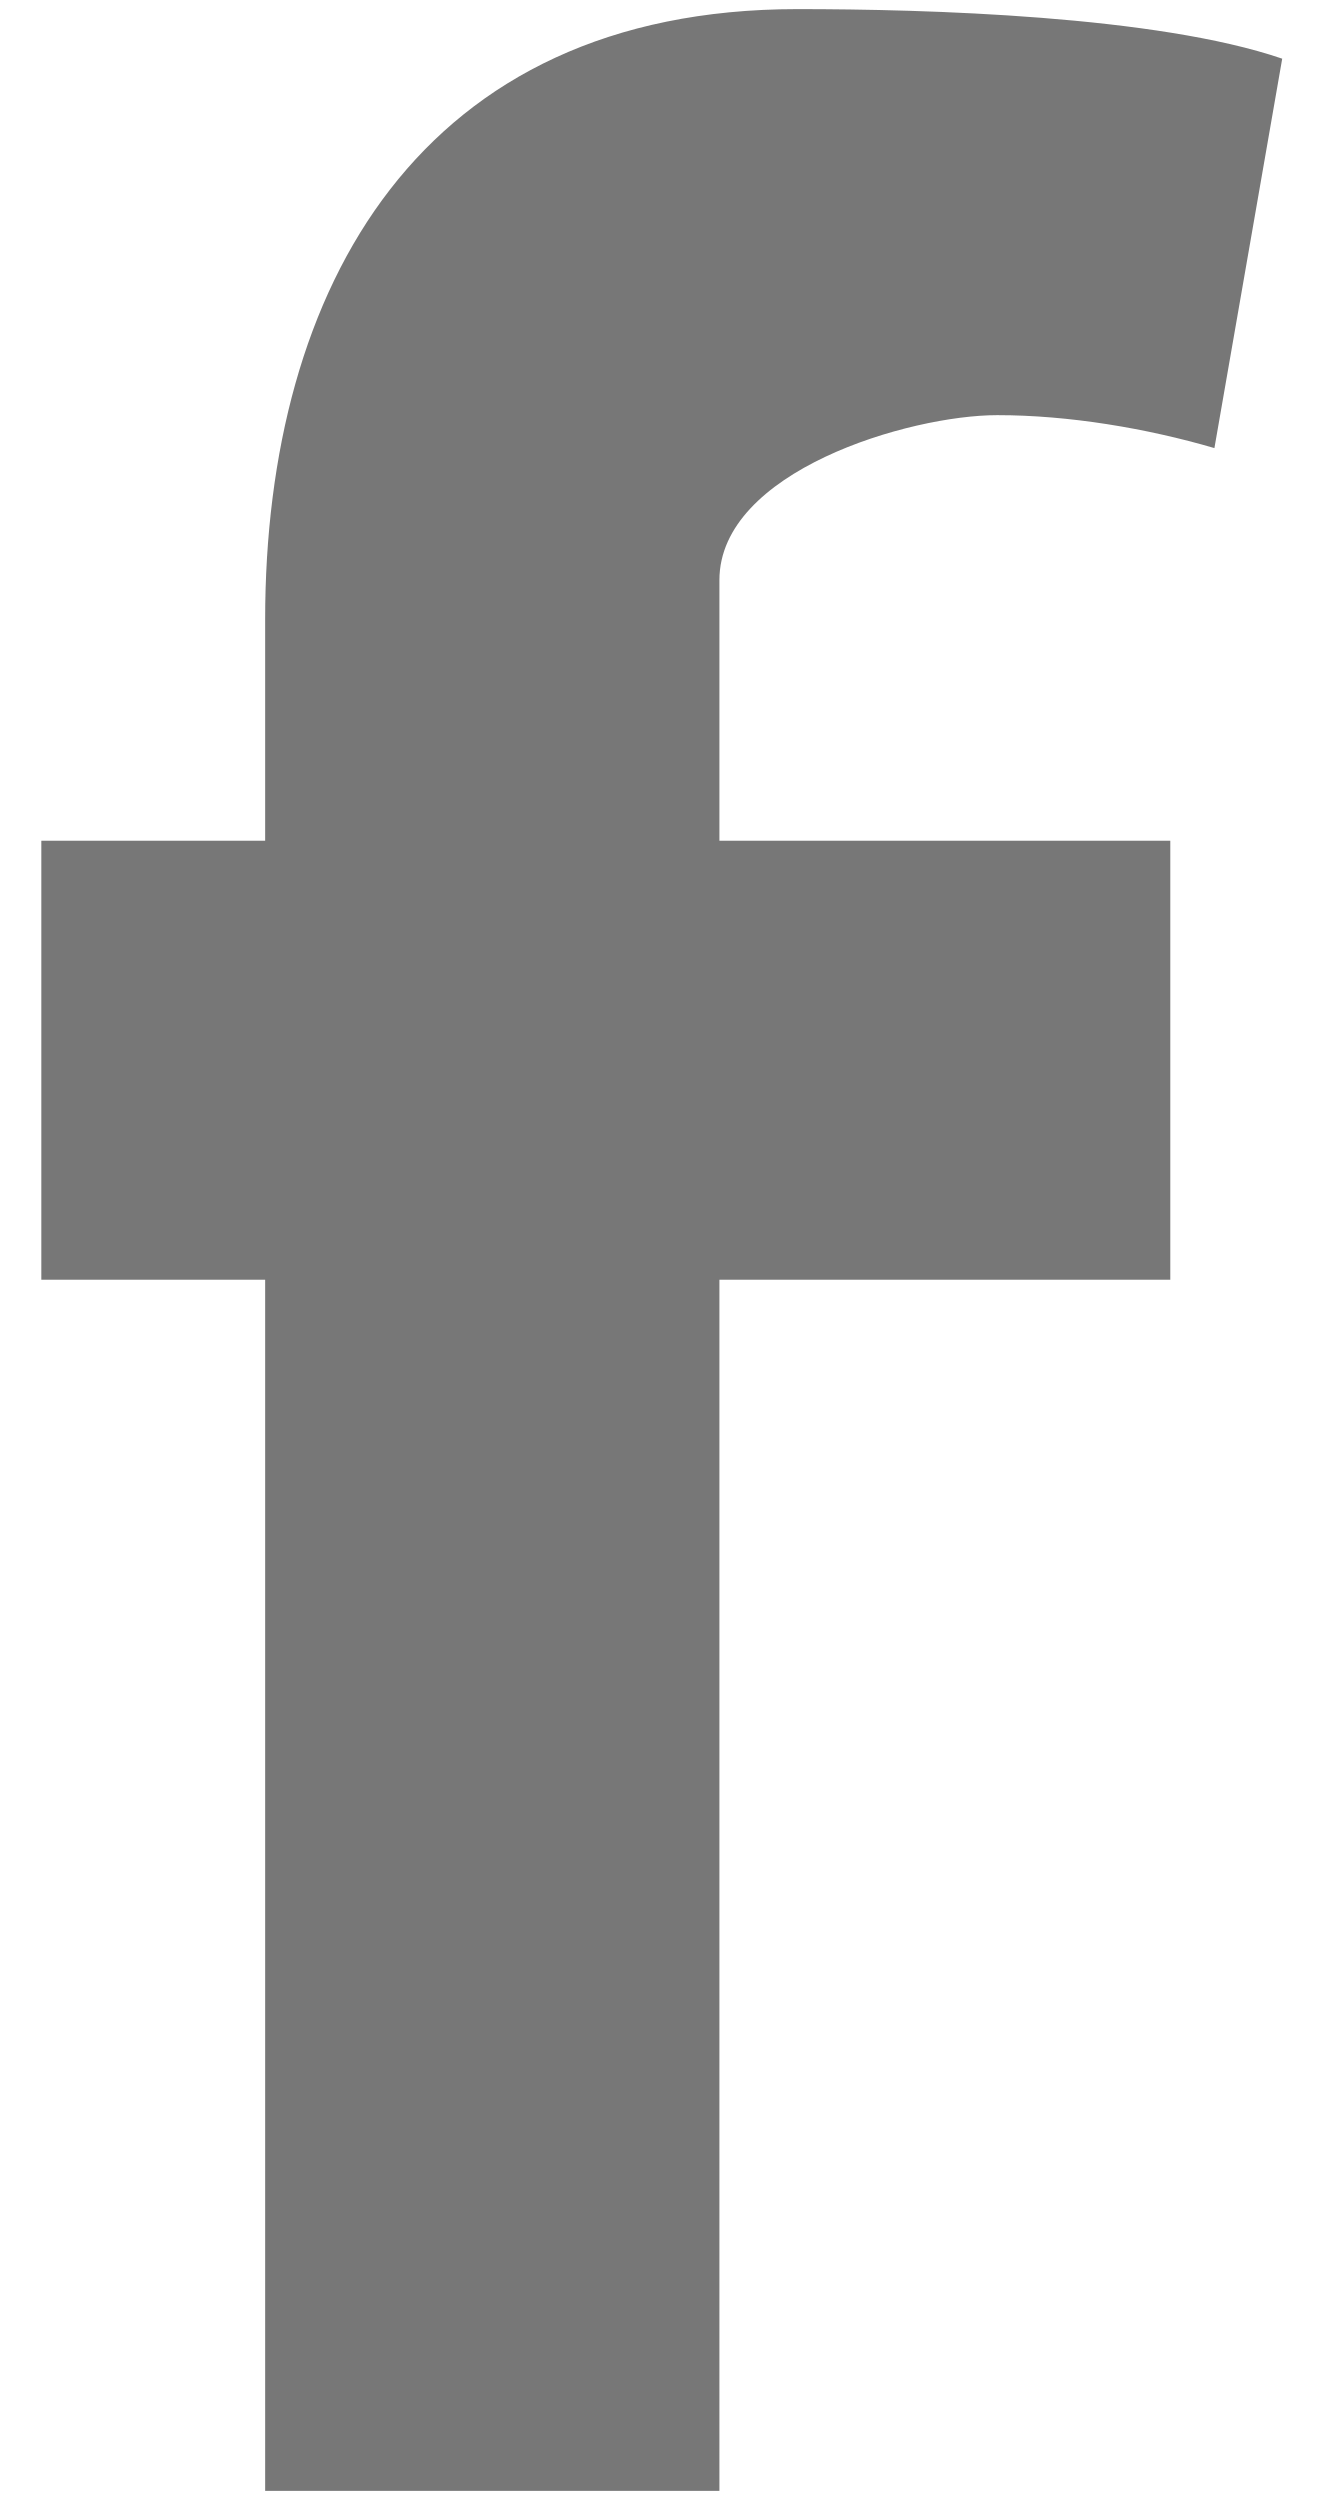
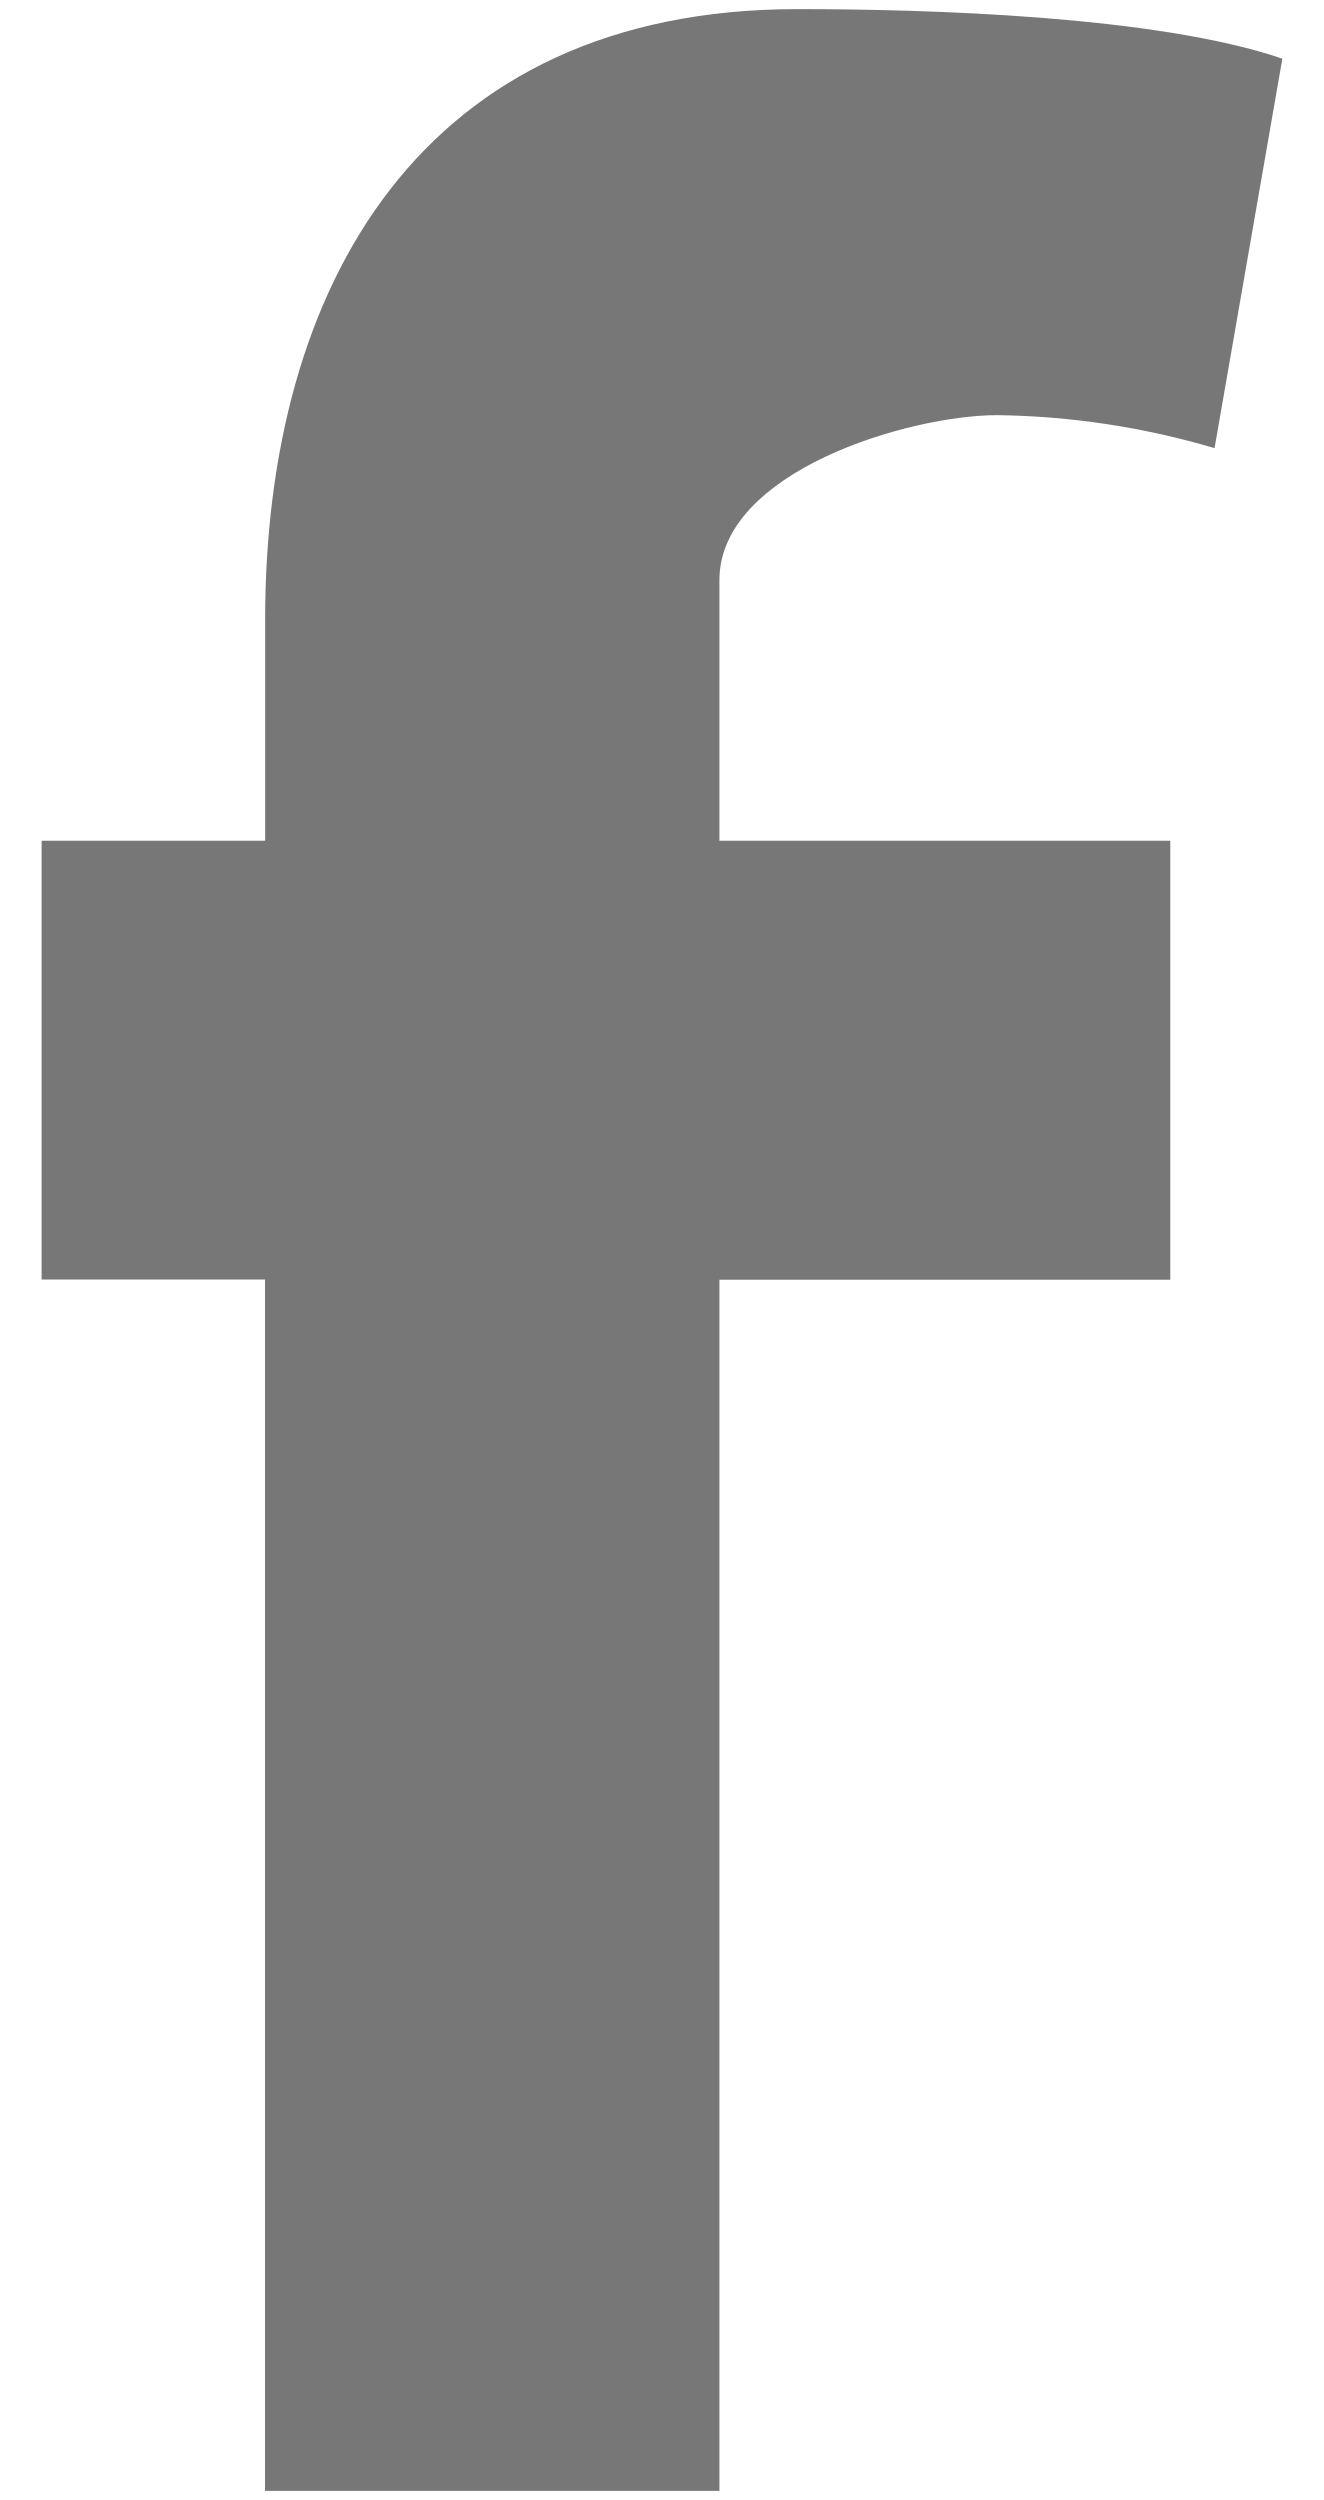
- <svg xmlns="http://www.w3.org/2000/svg" width="9" height="17" viewBox="0 0 9 17" fill="none">
-   <path opacity="0.7" fill-rule="evenodd" clip-rule="evenodd" d="M8.258 3.047C7.797 2.912 7.266 2.823 6.782 2.823C6.183 2.823 4.892 3.204 4.892 3.945V5.717H7.958V8.702H4.892V16.938H1.803V8.702H0.281V5.717H1.803V4.214C1.803 1.947 2.863 0.062 5.422 0.062C6.298 0.062 7.866 0.107 8.719 0.399L8.258 3.047Z" fill="#3D3D3D" />
+ <svg xmlns="http://www.w3.org/2000/svg" width="9" height="17" fill="none">
+   <path opacity=".7" fill-rule="evenodd" clip-rule="evenodd" d="M8.258 3.047a5.461 5.461 0 0 0-1.476-.224c-.6 0-1.89.381-1.89 1.122v1.772h3.066v2.985H4.892v8.236h-3.09V8.701H.283V5.717h1.52V4.214c0-2.267 1.061-4.152 3.62-4.152.876 0 2.444.045 3.297.337l-.461 2.648z" fill="#3D3D3D" />
</svg>
